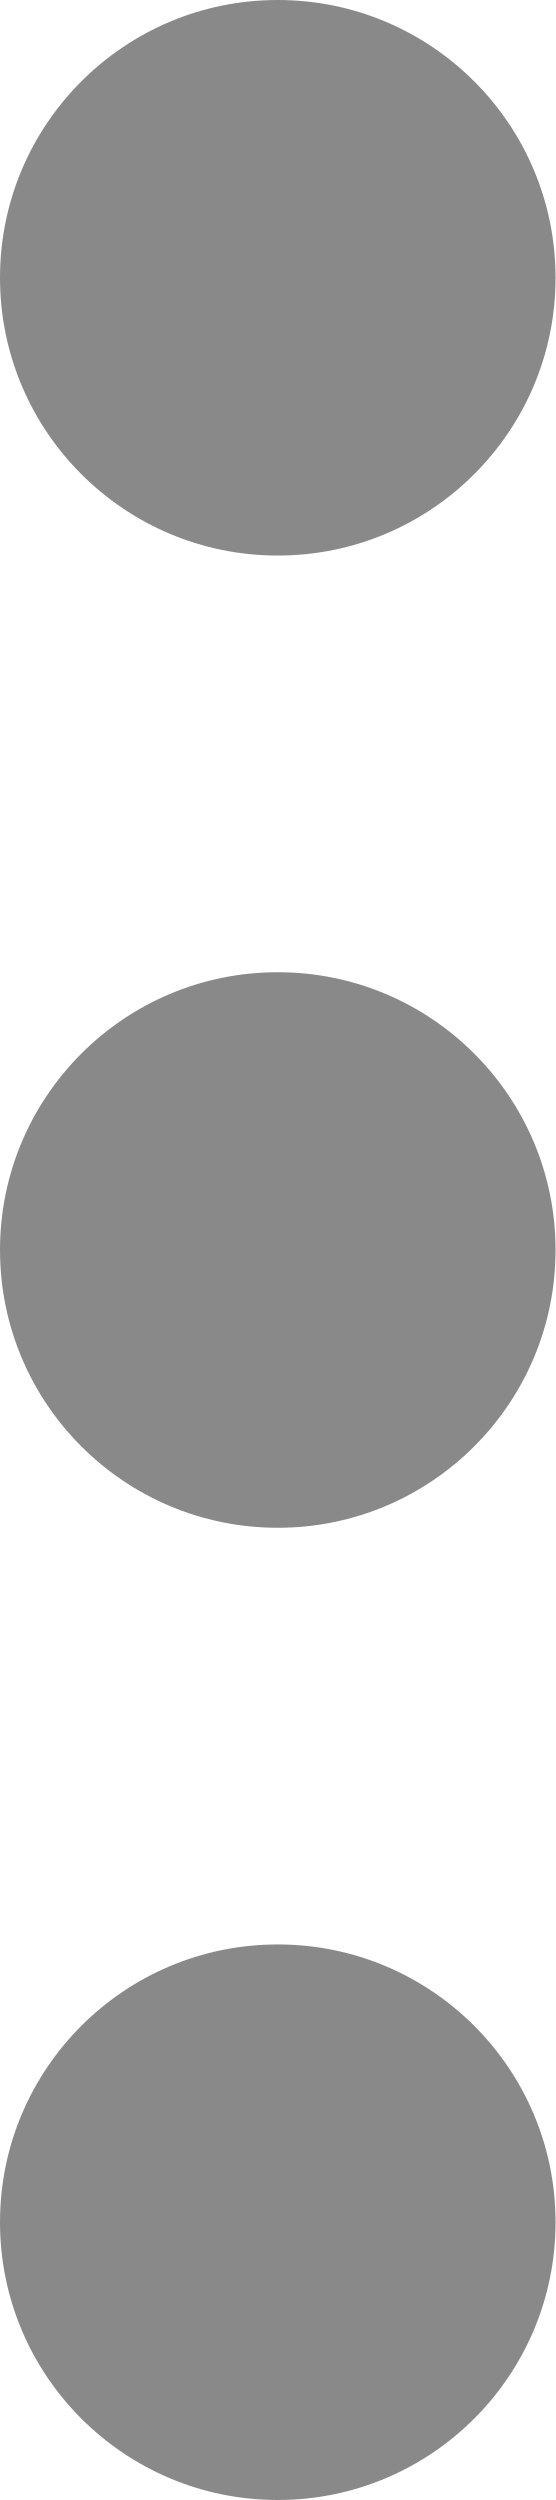
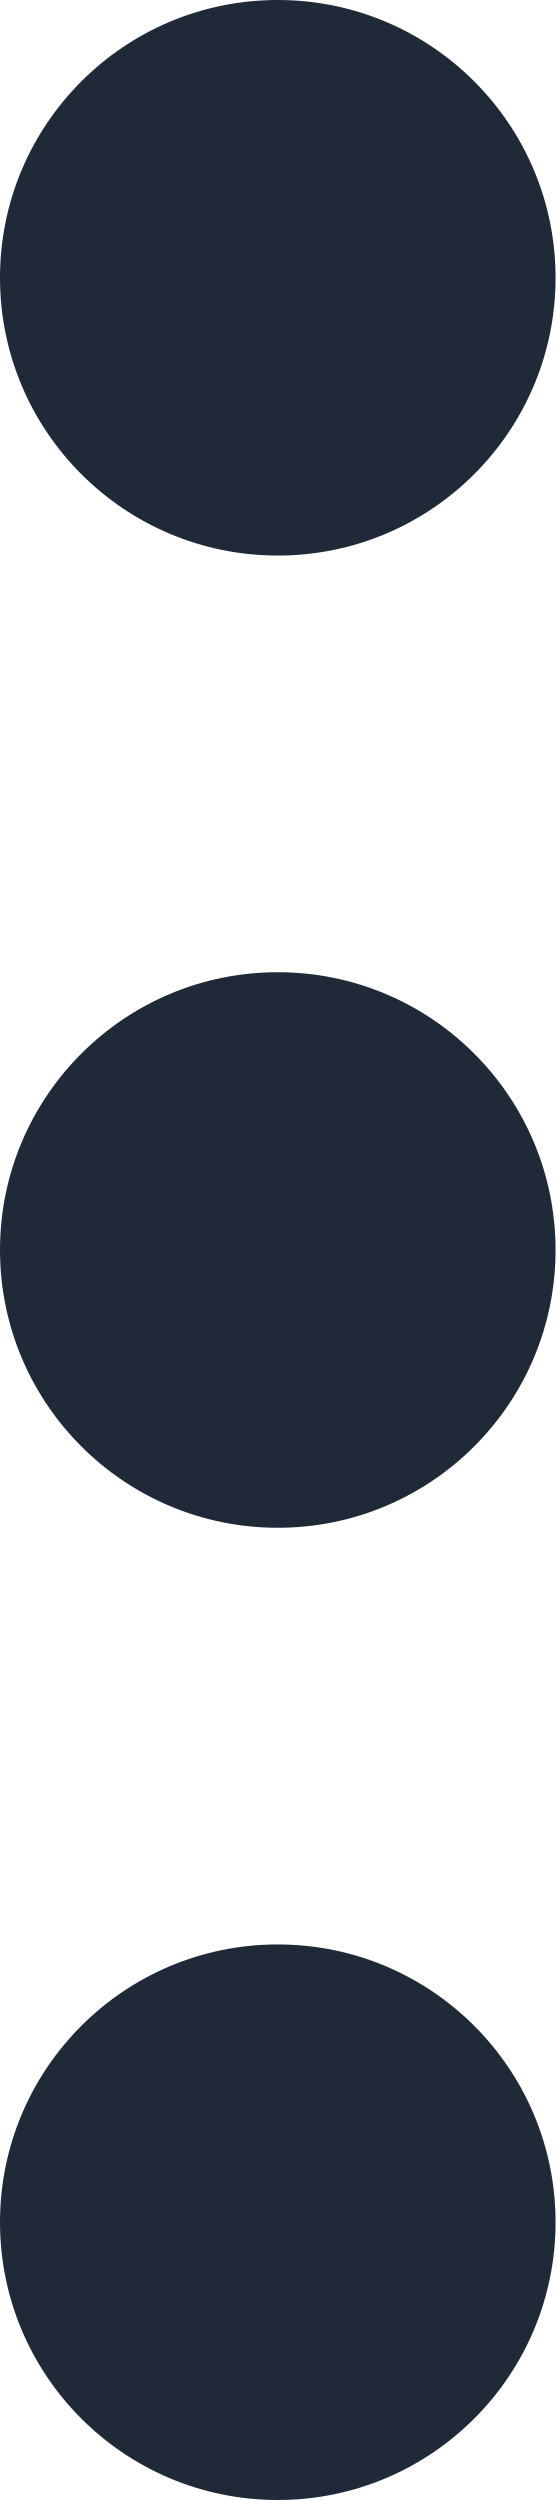
<svg xmlns="http://www.w3.org/2000/svg" width="4" height="18" fill="none">
-   <circle cx="2" cy="2" r="2" fill="#898989" />
-   <circle cx="2" cy="9" r="2" fill="#898989" />
-   <circle cx="2" cy="16" r="2" fill="#898989" />
+   <circle cx="2" cy="2" r="2" fill="#1f2937" />
+   <circle cx="2" cy="9" r="2" fill="#1f2937" />
+   <circle cx="2" cy="16" r="2" fill="#1f2937" />
</svg>
